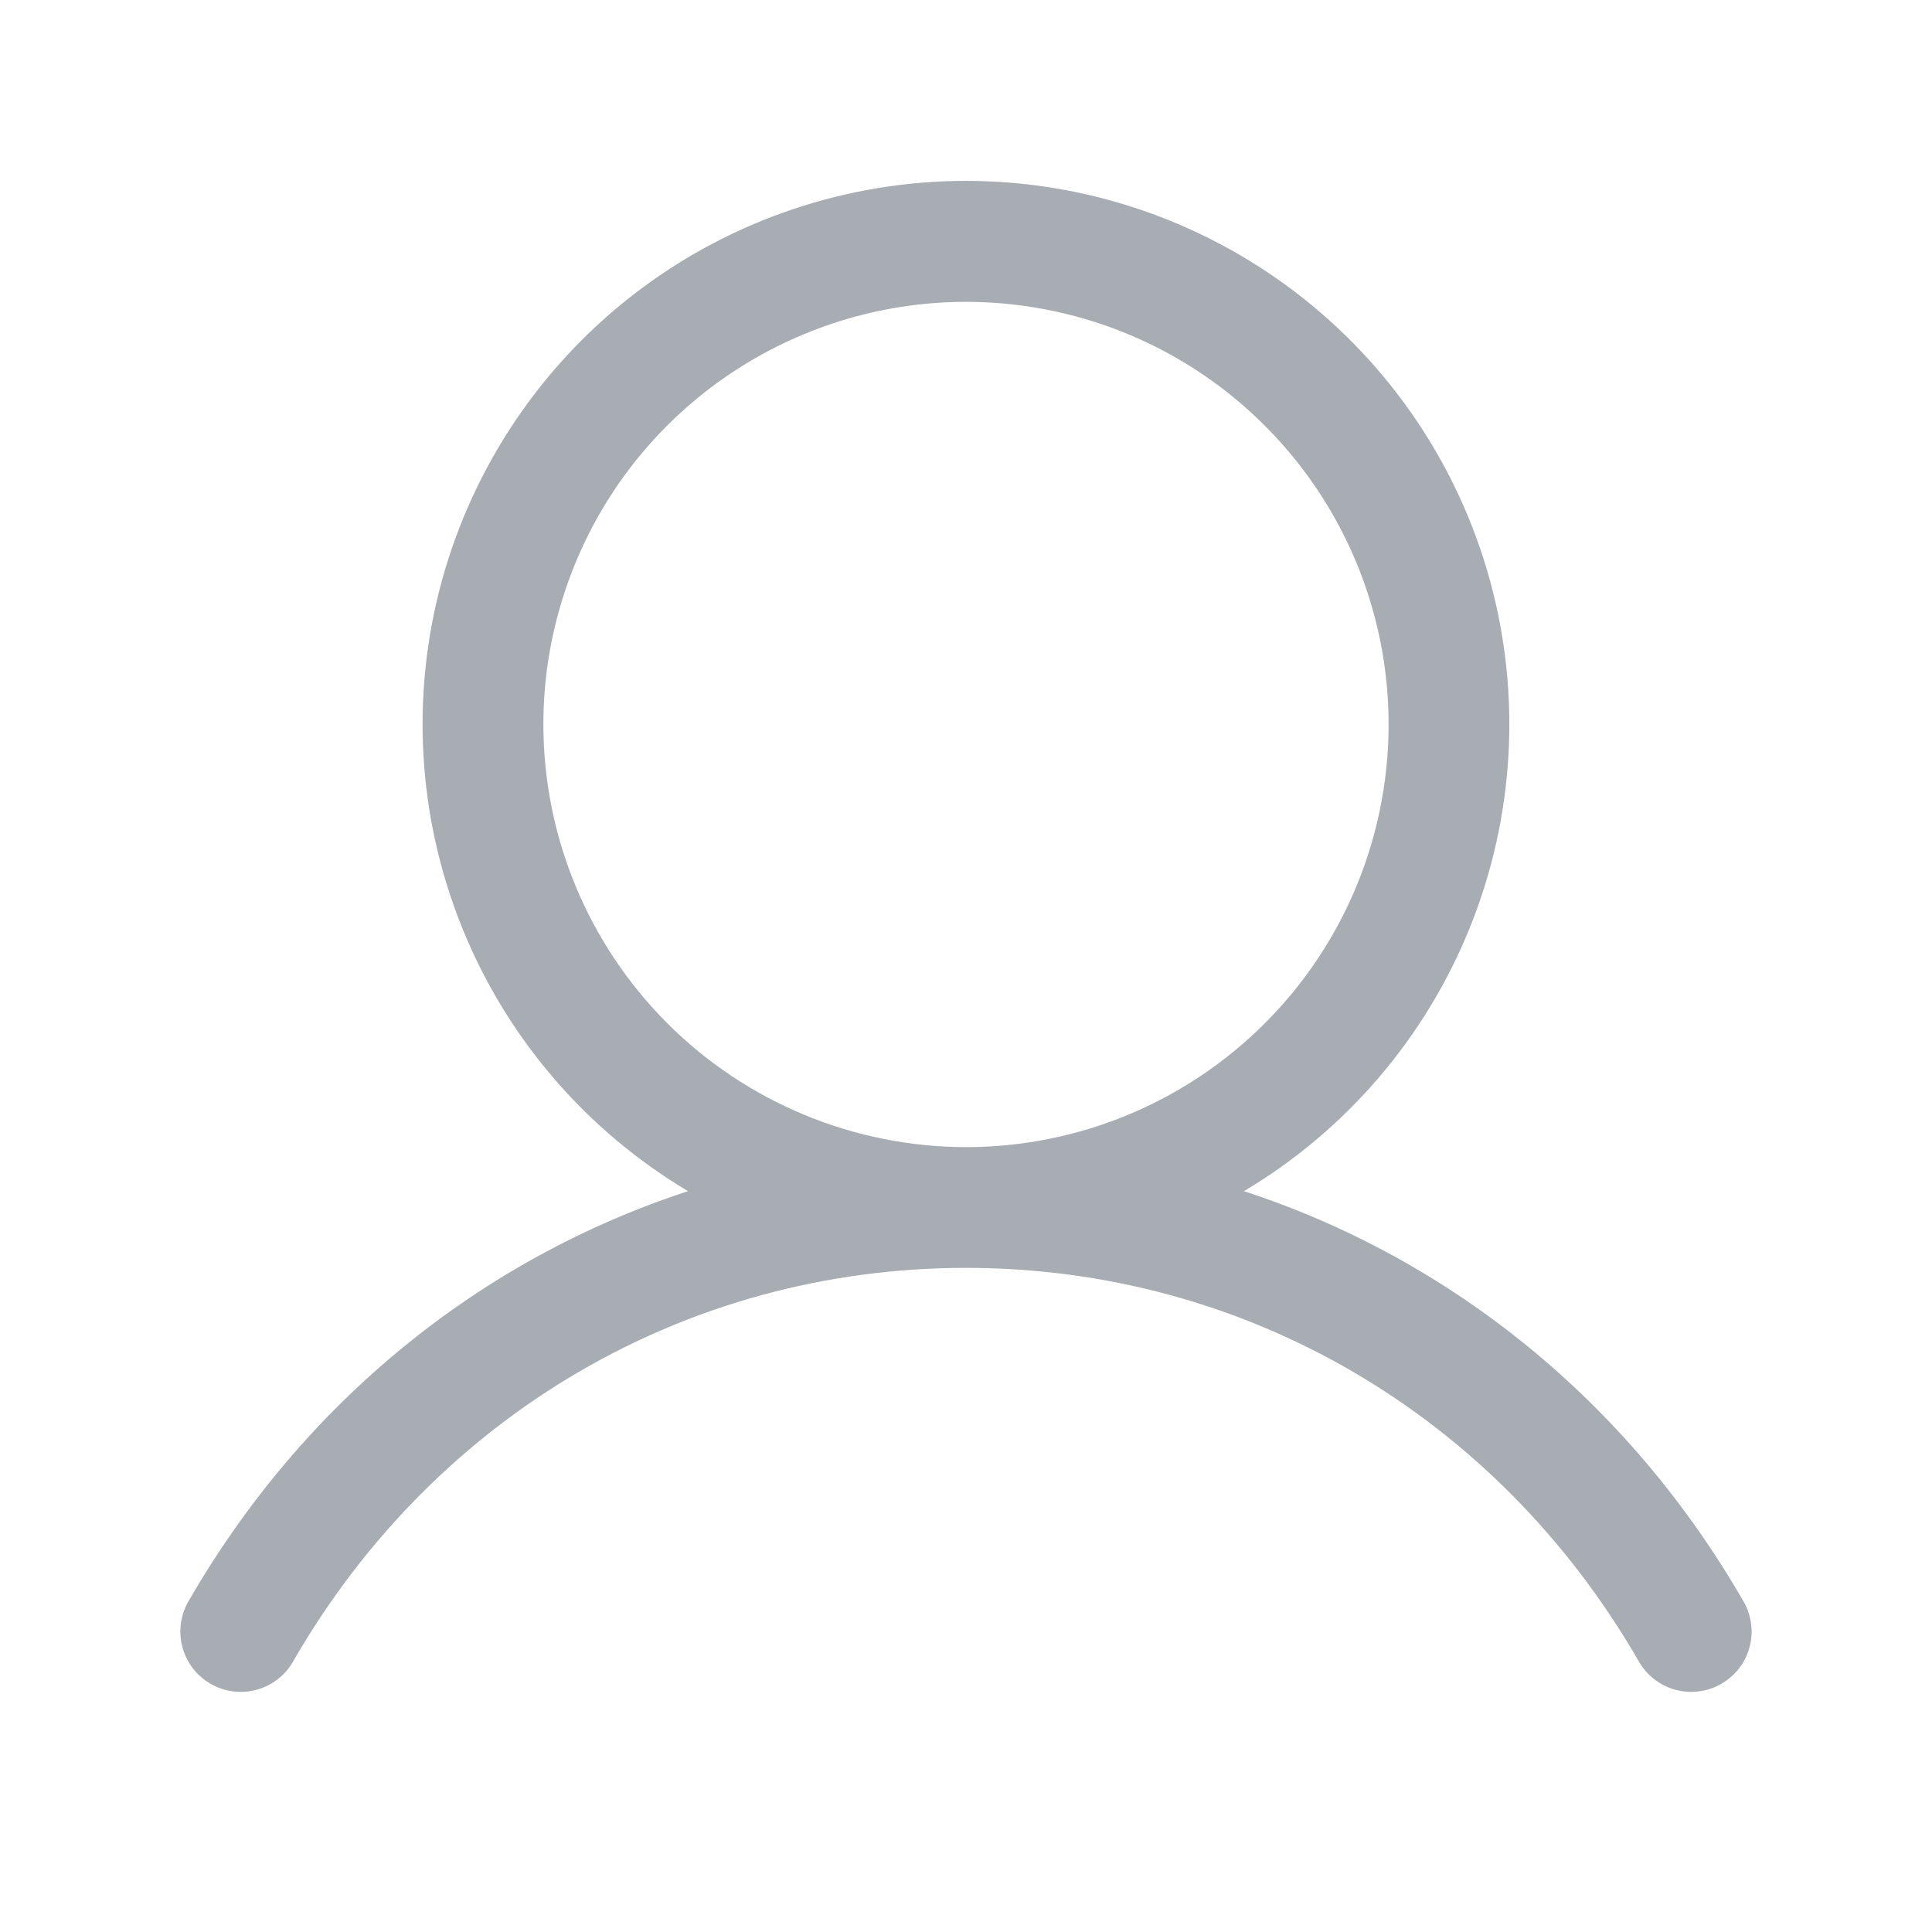
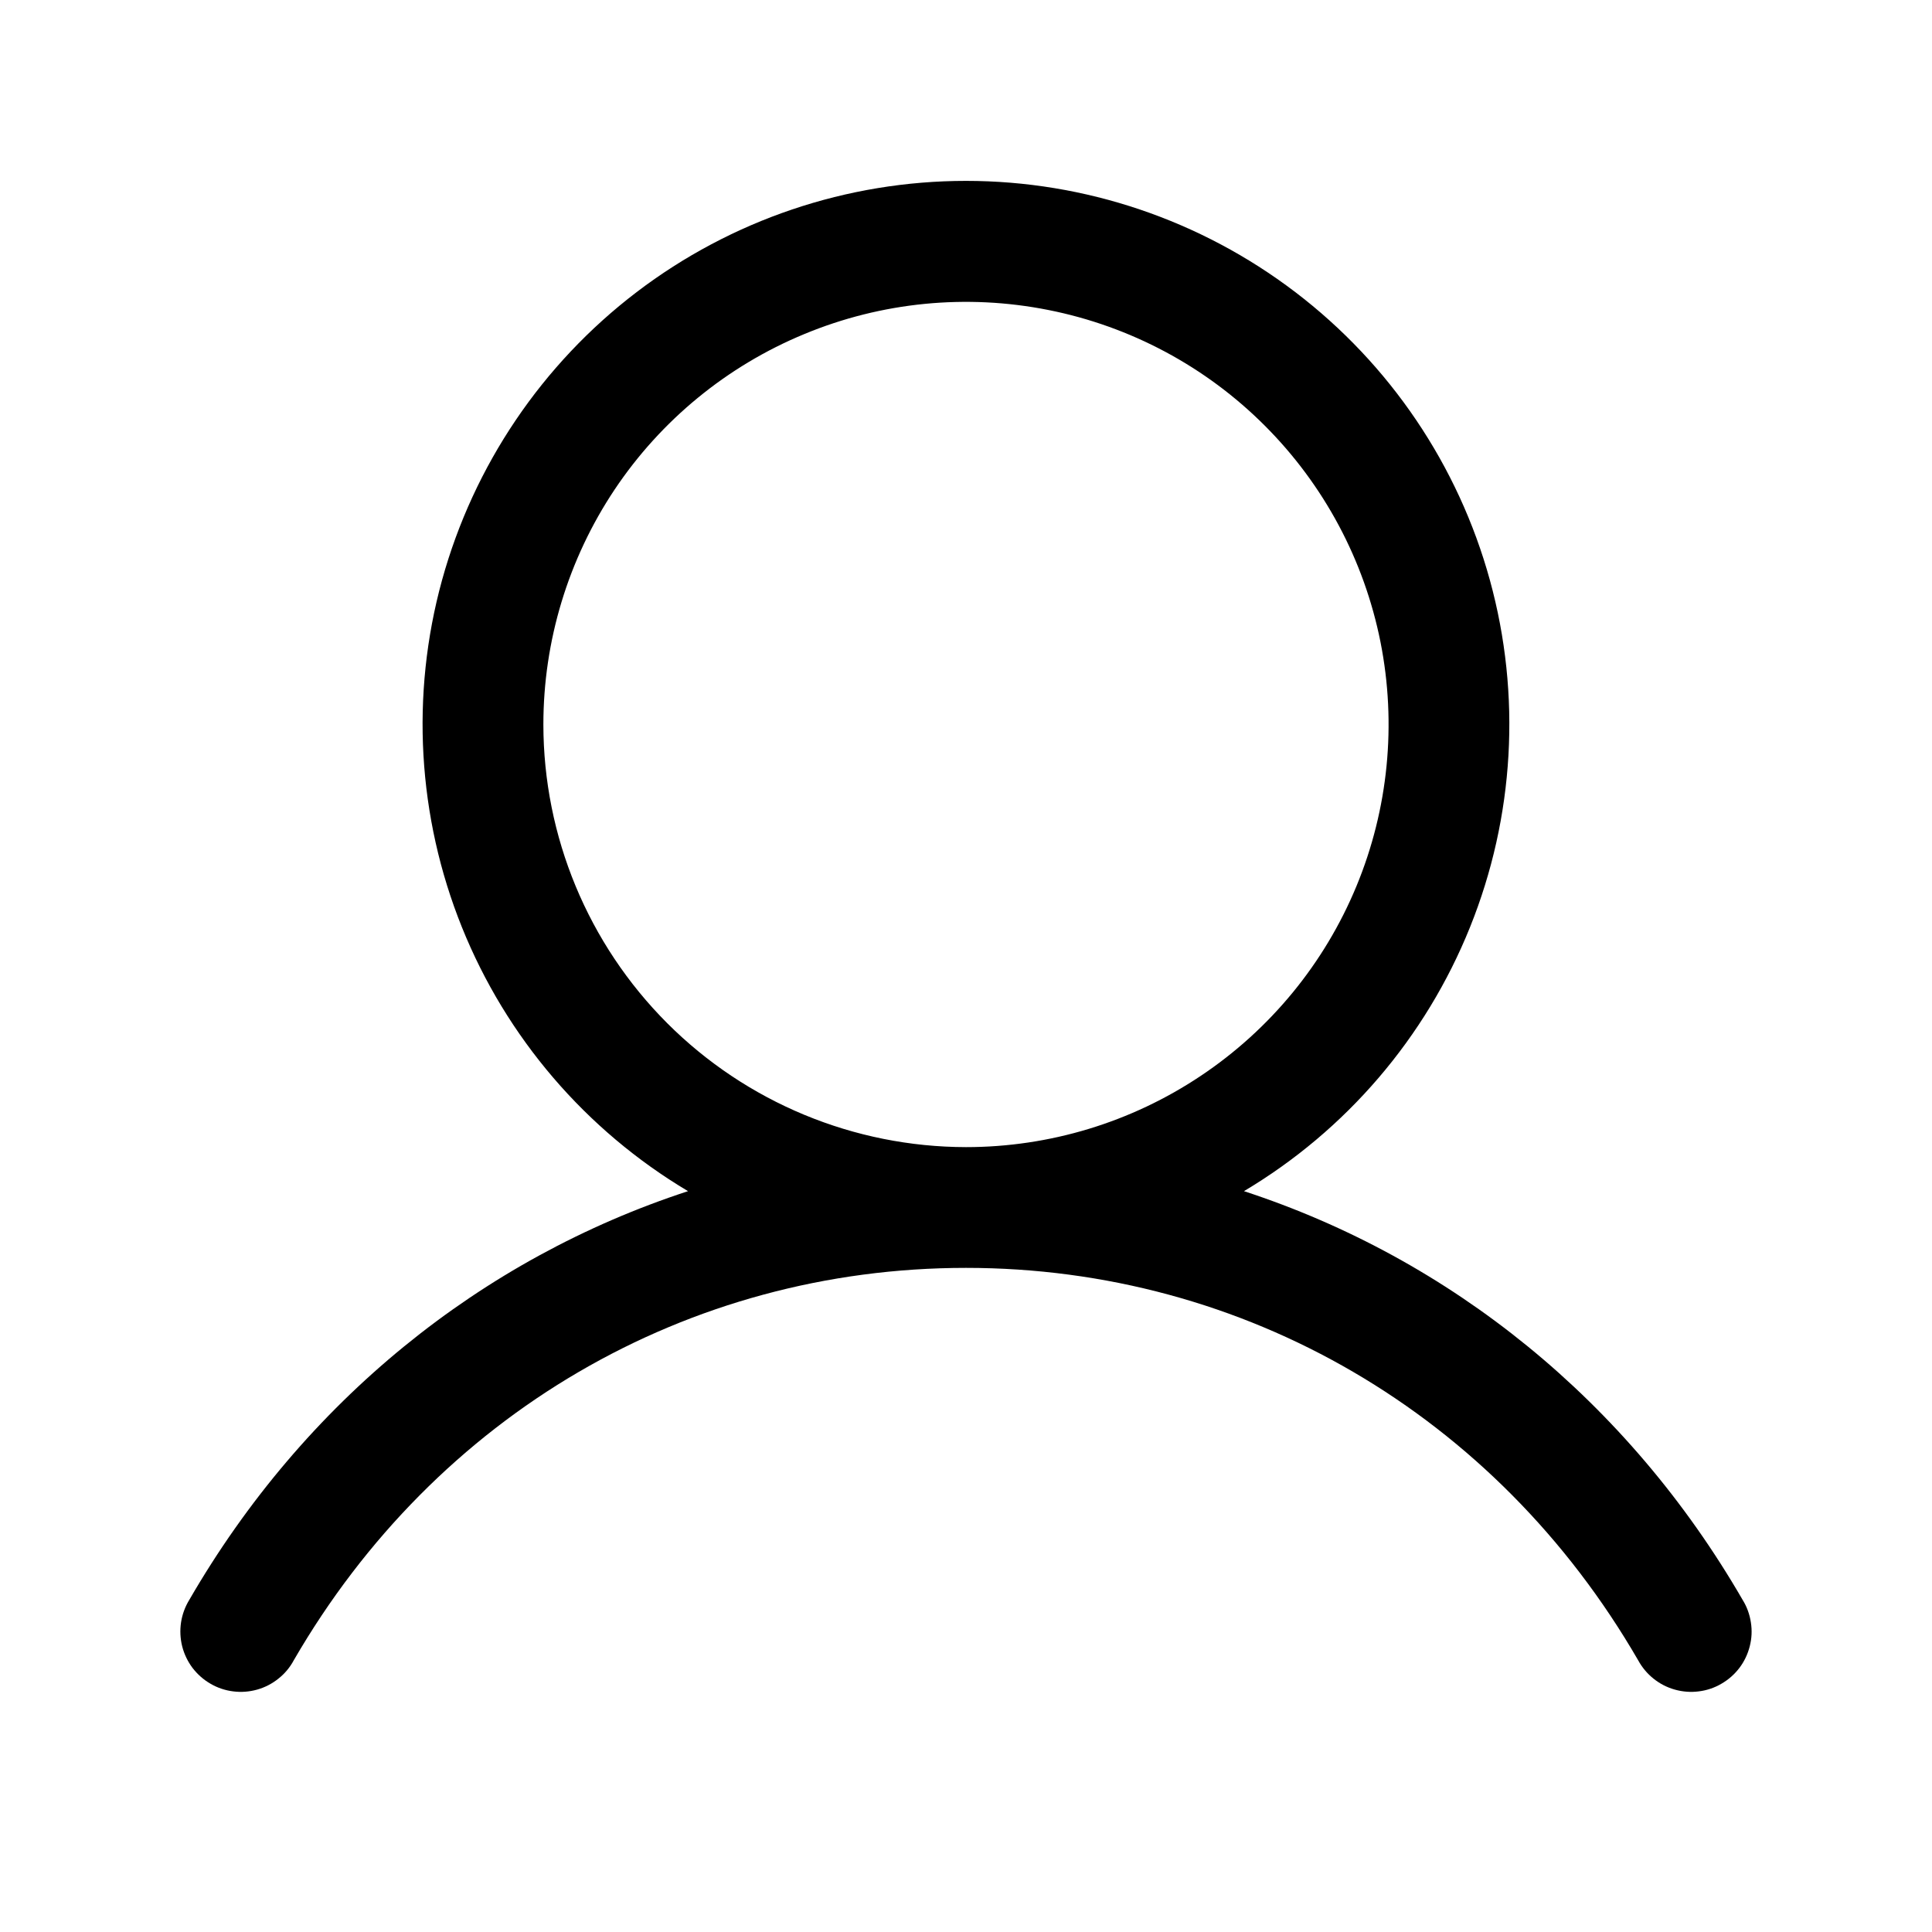
<svg xmlns="http://www.w3.org/2000/svg" width="24" height="24" viewBox="0 0 24 24" fill="none">
-   <path d="M21.648 19.875C20.221 17.407 18.02 15.636 15.453 14.797C16.723 14.041 17.709 12.889 18.261 11.518C18.813 10.147 18.9 8.632 18.508 7.207C18.116 5.782 17.267 4.525 16.091 3.629C14.915 2.733 13.478 2.247 12 2.247C10.521 2.247 9.084 2.733 7.908 3.629C6.733 4.525 5.884 5.782 5.491 7.207C5.099 8.632 5.186 10.147 5.738 11.518C6.29 12.889 7.277 14.041 8.547 14.797C5.979 15.636 3.779 17.406 2.351 19.875C2.299 19.96 2.264 20.055 2.249 20.154C2.234 20.253 2.239 20.354 2.263 20.451C2.288 20.549 2.332 20.64 2.392 20.72C2.453 20.799 2.528 20.866 2.615 20.916C2.702 20.967 2.798 20.999 2.897 21.011C2.996 21.024 3.097 21.016 3.194 20.989C3.29 20.962 3.38 20.916 3.458 20.853C3.537 20.791 3.602 20.713 3.649 20.625C5.416 17.573 8.537 15.75 12 15.75C15.462 15.75 18.584 17.573 20.35 20.625C20.398 20.713 20.463 20.791 20.541 20.853C20.619 20.916 20.709 20.962 20.806 20.989C20.902 21.016 21.003 21.024 21.102 21.011C21.202 20.999 21.297 20.967 21.384 20.916C21.471 20.866 21.547 20.799 21.607 20.72C21.668 20.64 21.711 20.549 21.736 20.451C21.761 20.354 21.766 20.253 21.75 20.154C21.735 20.055 21.701 19.96 21.648 19.875ZM6.75 9C6.75 7.962 7.058 6.947 7.634 6.083C8.211 5.22 9.031 4.547 9.991 4.15C10.95 3.752 12.005 3.648 13.024 3.851C14.042 4.053 14.978 4.553 15.712 5.288C16.446 6.022 16.946 6.957 17.149 7.976C17.351 8.994 17.247 10.05 16.85 11.009C16.453 11.968 15.78 12.788 14.916 13.365C14.053 13.942 13.038 14.25 12 14.25C10.608 14.248 9.273 13.695 8.289 12.711C7.305 11.726 6.751 10.392 6.75 9Z" fill="#A7ADB2" />
+   <path d="M21.648 19.875C20.221 17.407 18.02 15.636 15.453 14.797C16.723 14.041 17.709 12.889 18.261 11.518C18.813 10.147 18.9 8.632 18.508 7.207C18.116 5.782 17.267 4.525 16.091 3.629C14.915 2.733 13.478 2.247 12 2.247C10.521 2.247 9.084 2.733 7.908 3.629C6.733 4.525 5.884 5.782 5.491 7.207C5.099 8.632 5.186 10.147 5.738 11.518C6.29 12.889 7.277 14.041 8.547 14.797C5.979 15.636 3.779 17.406 2.351 19.875C2.299 19.96 2.264 20.055 2.249 20.154C2.234 20.253 2.239 20.354 2.263 20.451C2.288 20.549 2.332 20.64 2.392 20.72C2.453 20.799 2.528 20.866 2.615 20.916C2.702 20.967 2.798 20.999 2.897 21.011C2.996 21.024 3.097 21.016 3.194 20.989C3.29 20.962 3.38 20.916 3.458 20.853C3.537 20.791 3.602 20.713 3.649 20.625C5.416 17.573 8.537 15.75 12 15.75C15.462 15.75 18.584 17.573 20.35 20.625C20.398 20.713 20.463 20.791 20.541 20.853C20.619 20.916 20.709 20.962 20.806 20.989C20.902 21.016 21.003 21.024 21.102 21.011C21.202 20.999 21.297 20.967 21.384 20.916C21.471 20.866 21.547 20.799 21.607 20.72C21.668 20.64 21.711 20.549 21.736 20.451C21.761 20.354 21.766 20.253 21.75 20.154C21.735 20.055 21.701 19.96 21.648 19.875ZM6.75 9C6.75 7.962 7.058 6.947 7.634 6.083C8.211 5.22 9.031 4.547 9.991 4.15C10.95 3.752 12.005 3.648 13.024 3.851C14.042 4.053 14.978 4.553 15.712 5.288C16.446 6.022 16.946 6.957 17.149 7.976C17.351 8.994 17.247 10.05 16.85 11.009C16.453 11.968 15.78 12.788 14.916 13.365C14.053 13.942 13.038 14.25 12 14.25C10.608 14.248 9.273 13.695 8.289 12.711C7.305 11.726 6.751 10.392 6.75 9Z" fill="currentColor" />
</svg>
